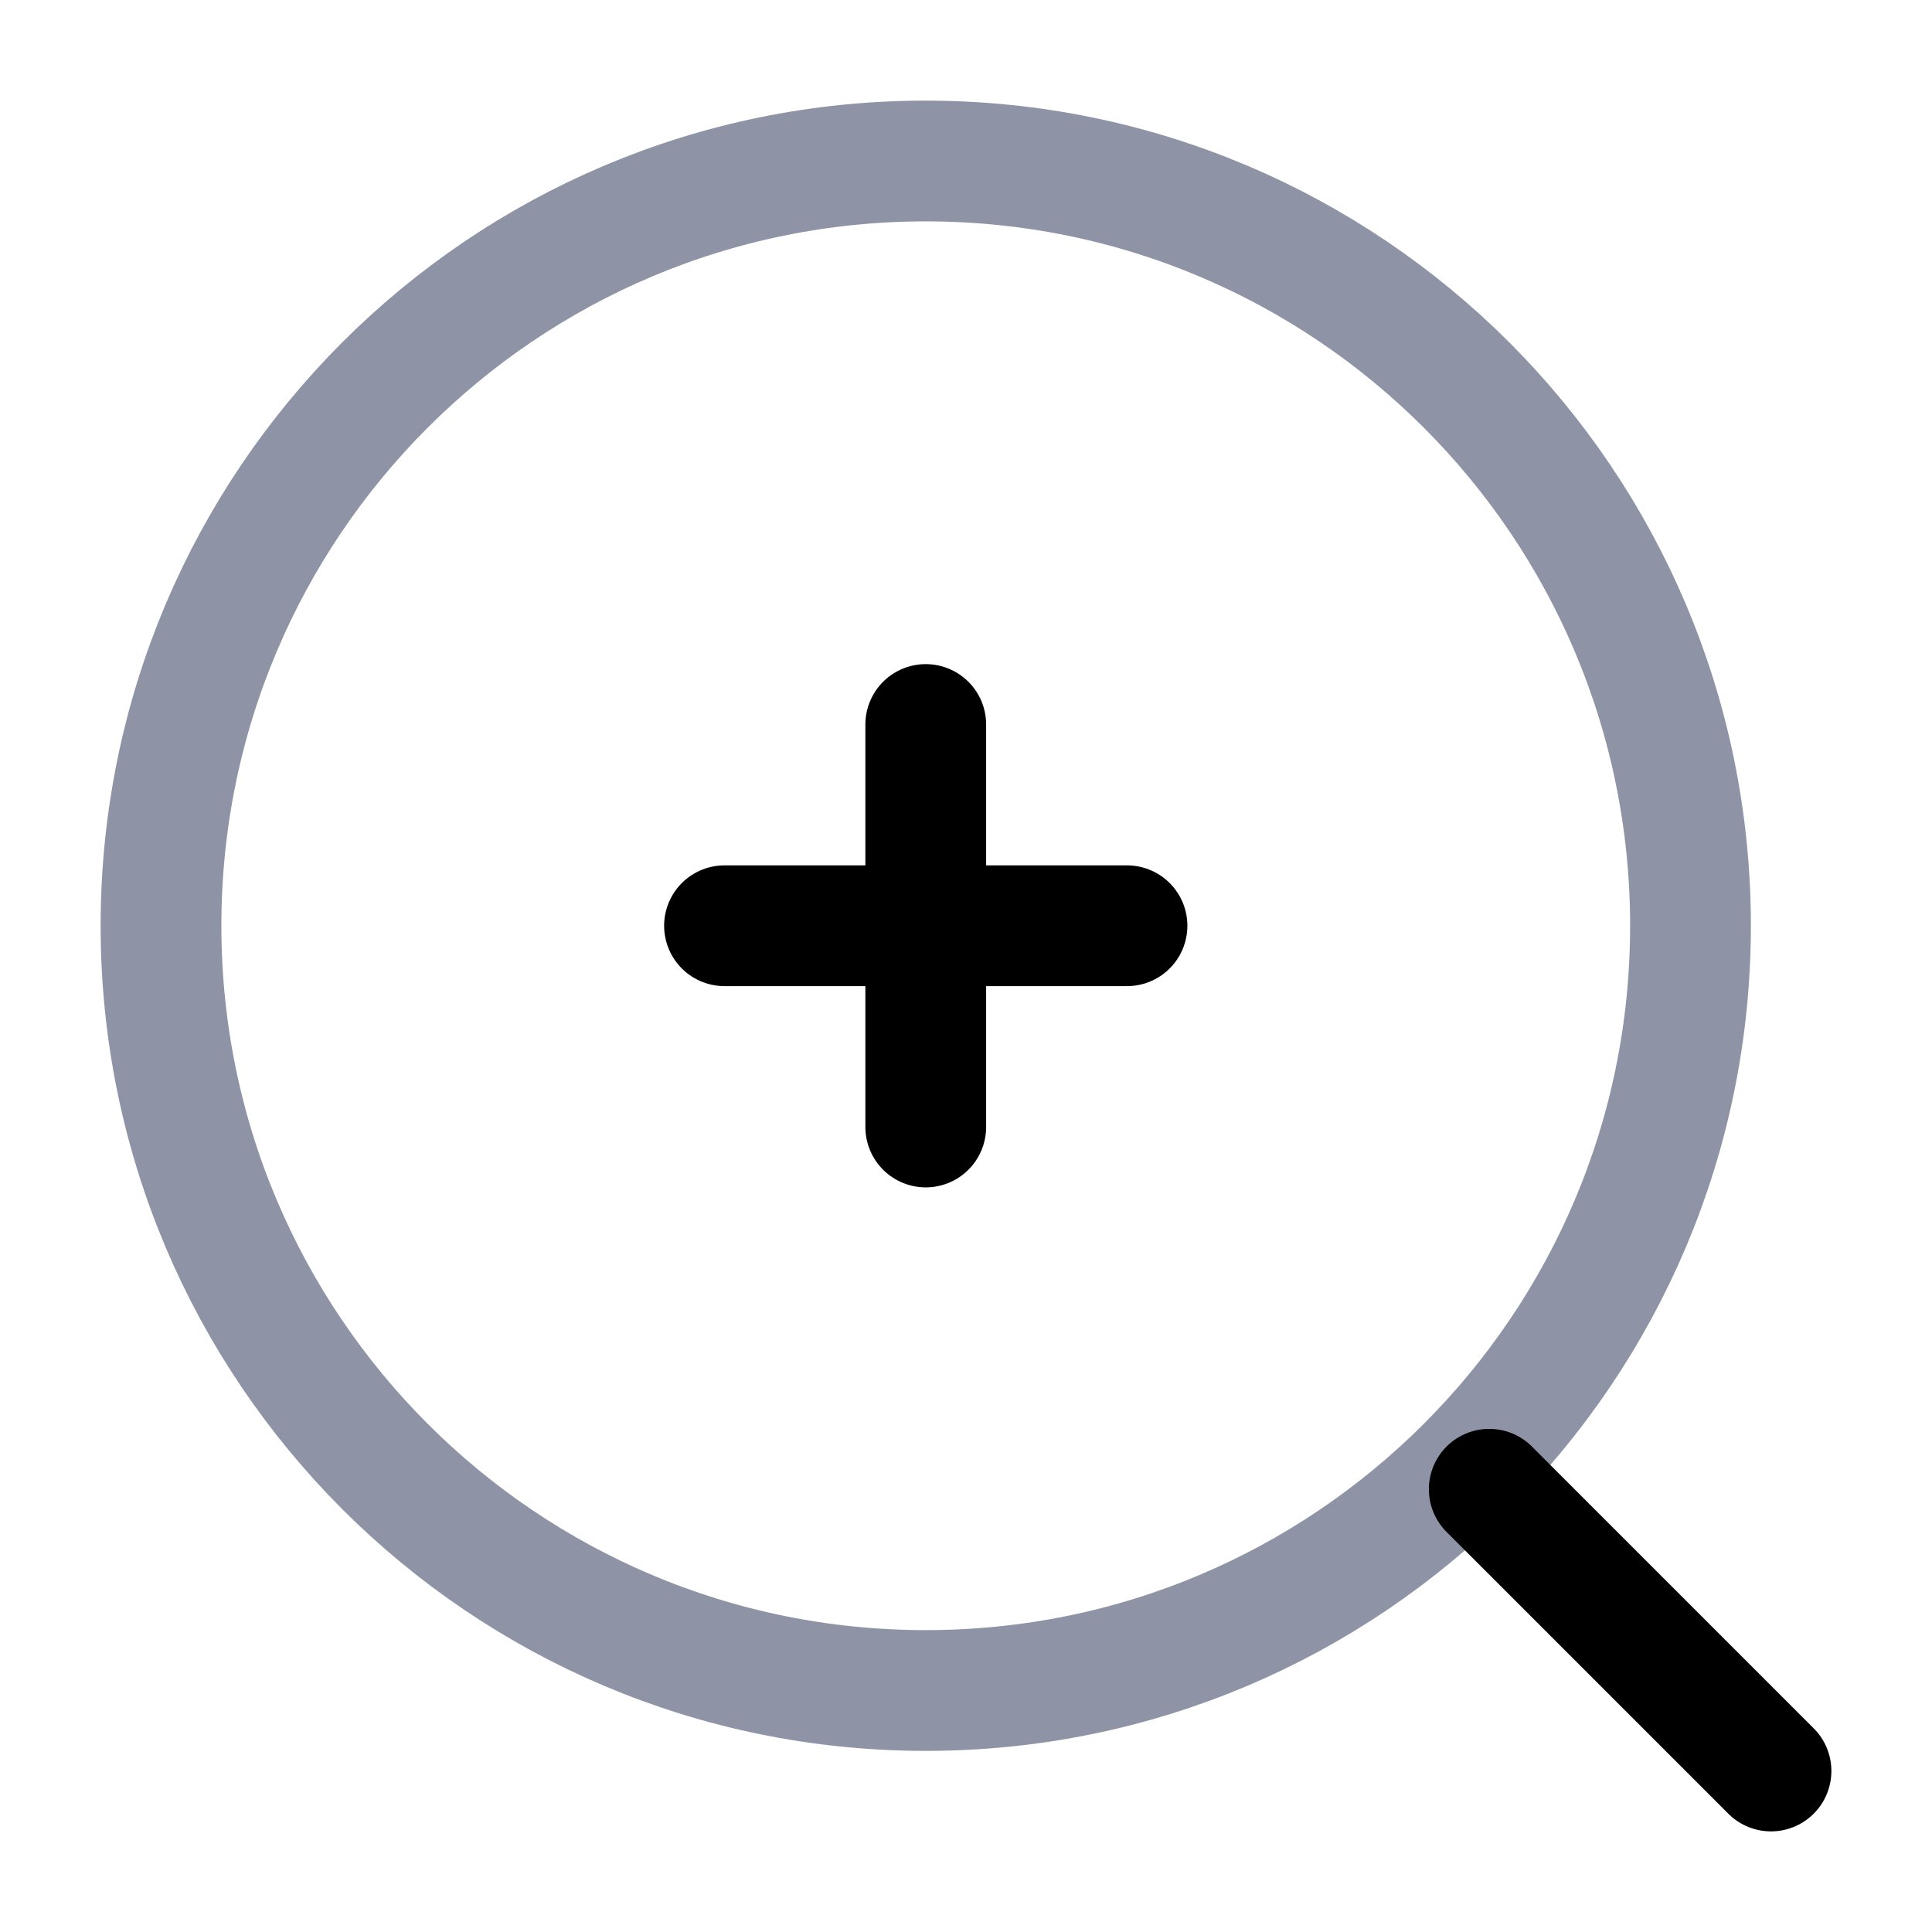
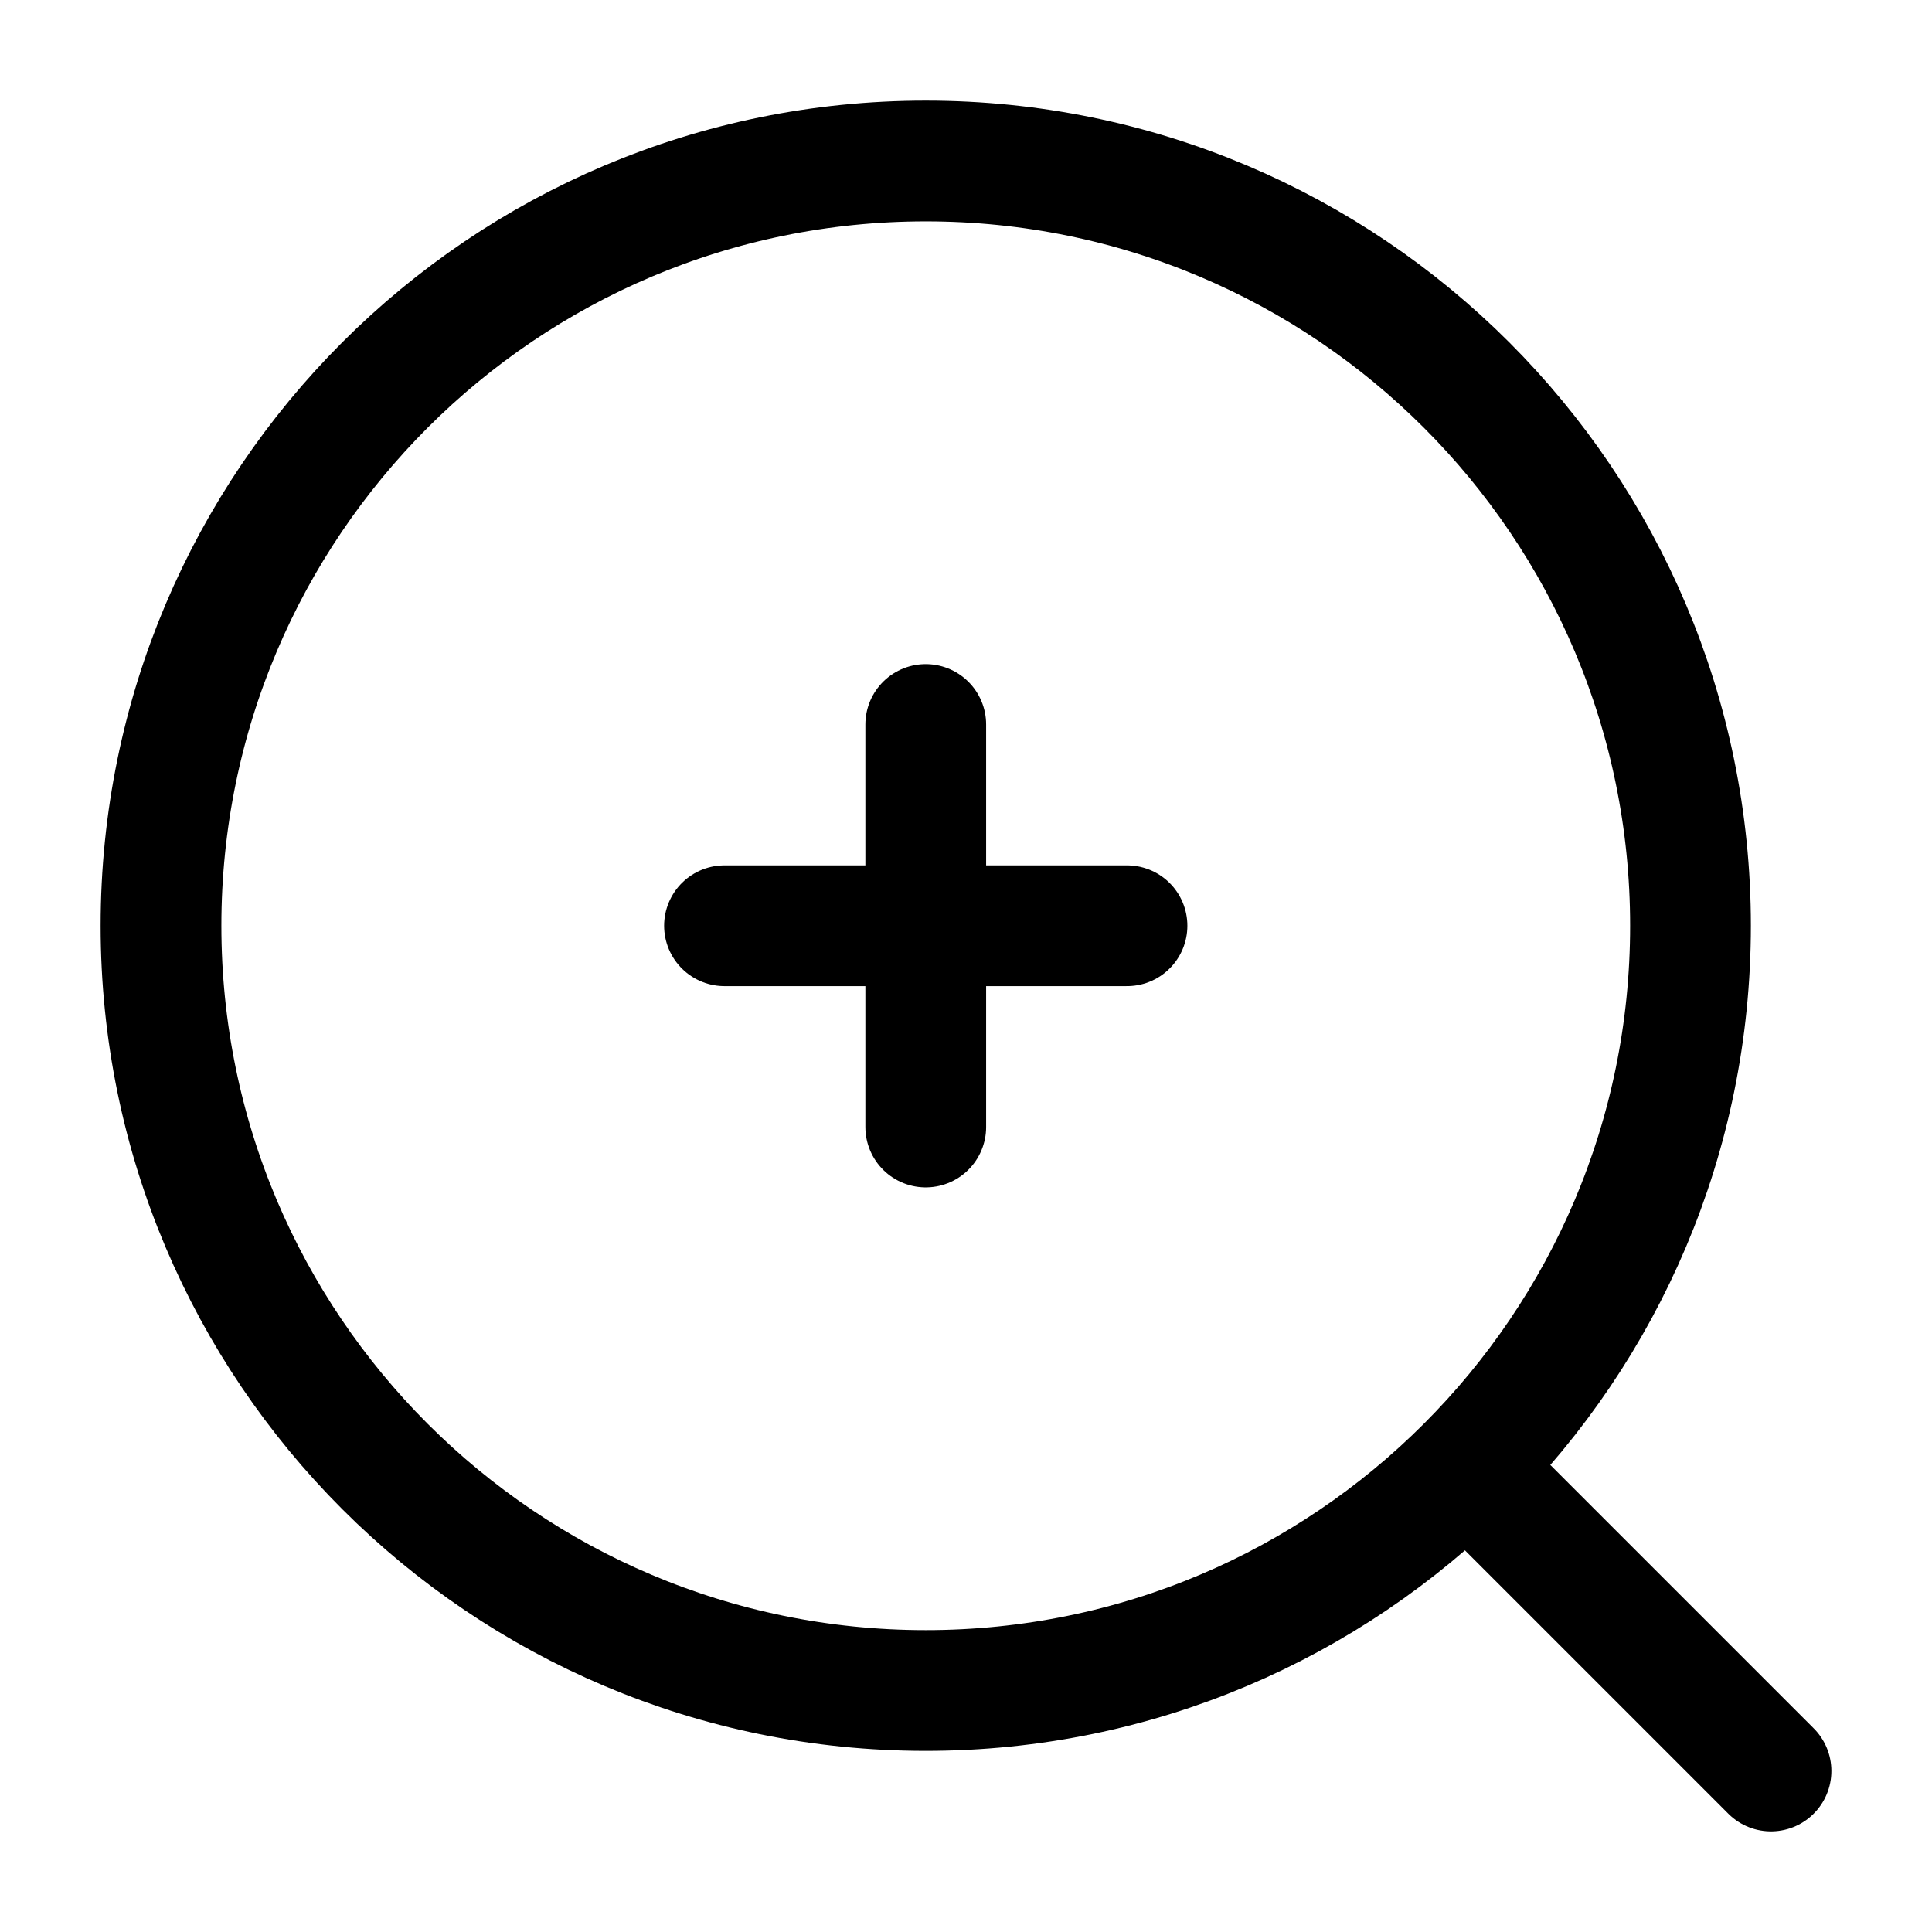
<svg xmlns="http://www.w3.org/2000/svg" width="24" height="24" viewBox="0 0 24 24" fill="none">
-   <circle cx="11.5" cy="11.5" r="9.5" stroke="#8E93A6" stroke-width="1.5" />
+   <circle cx="11.5" cy="11.5" r="9.5" stroke="currentColor" stroke-width="1.5" />
  <path d="M18.5 18.5L22 22" stroke="currentColor" stroke-width="1.5" stroke-linecap="round" />
  <path d="M9 11.5H11.5M11.5 11.5H14M11.5 11.5V14M11.5 11.5V9" stroke="currentColor" stroke-width="1.5" stroke-linecap="round" />
</svg>
